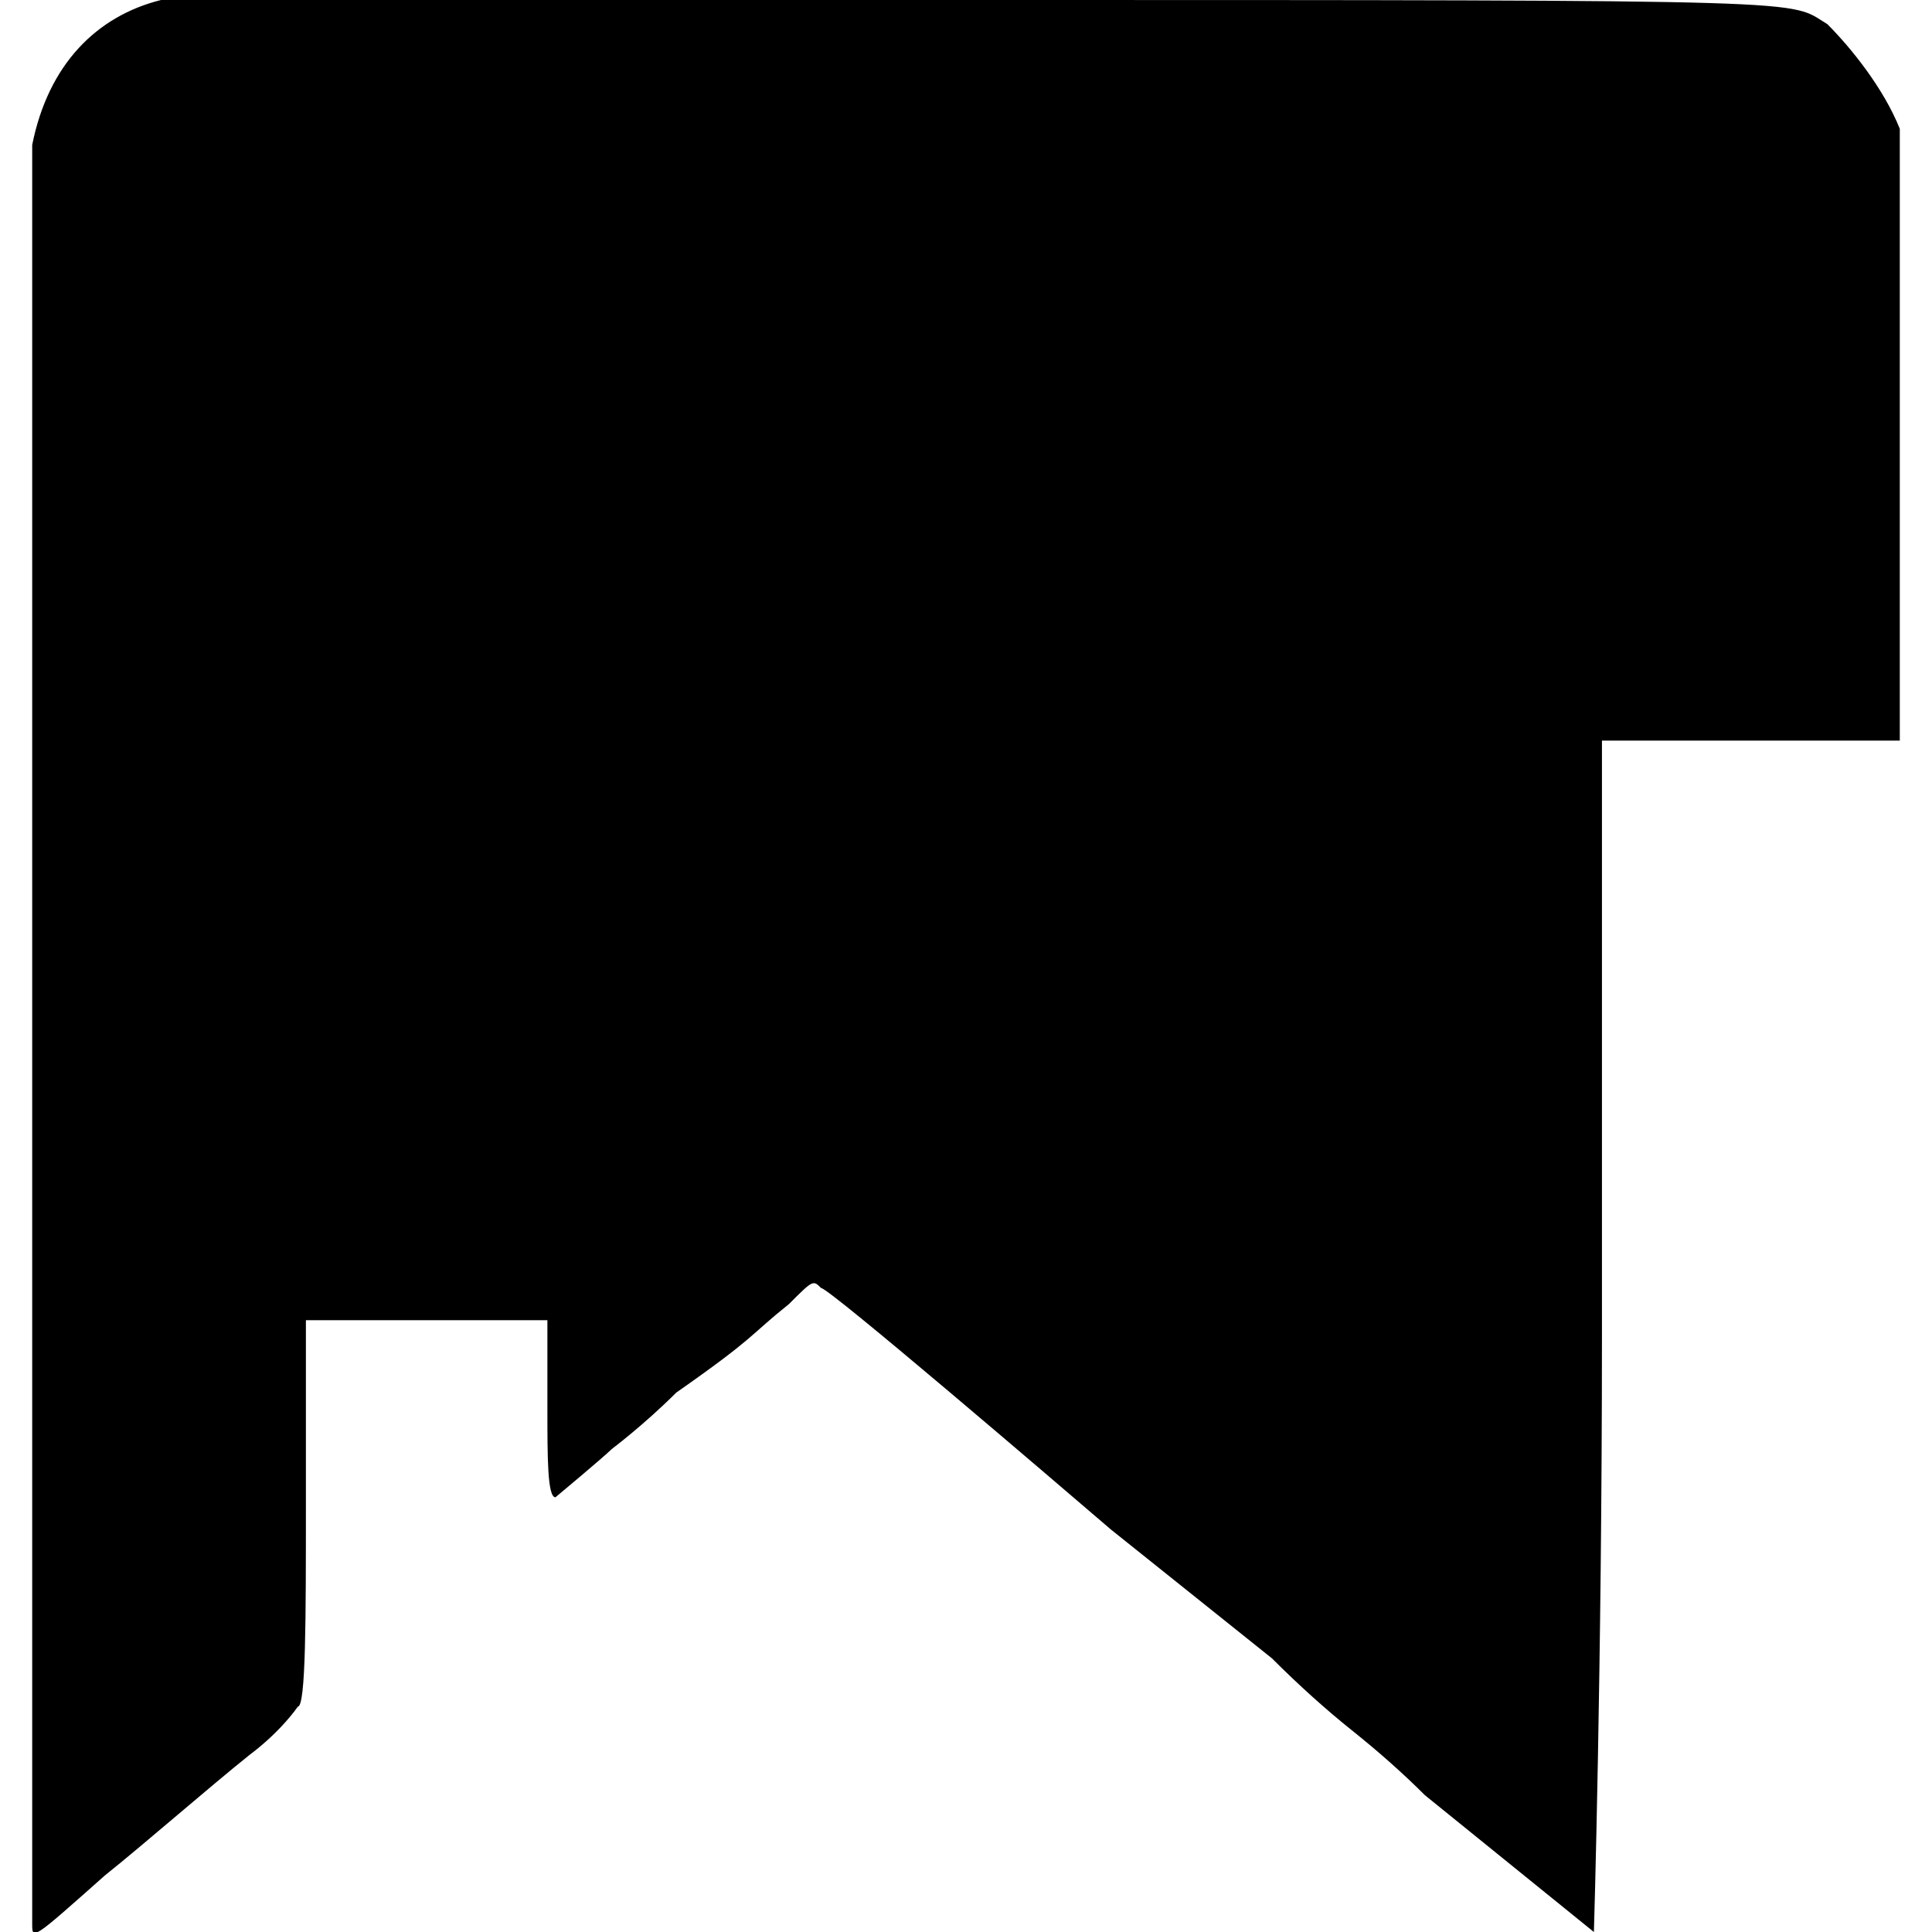
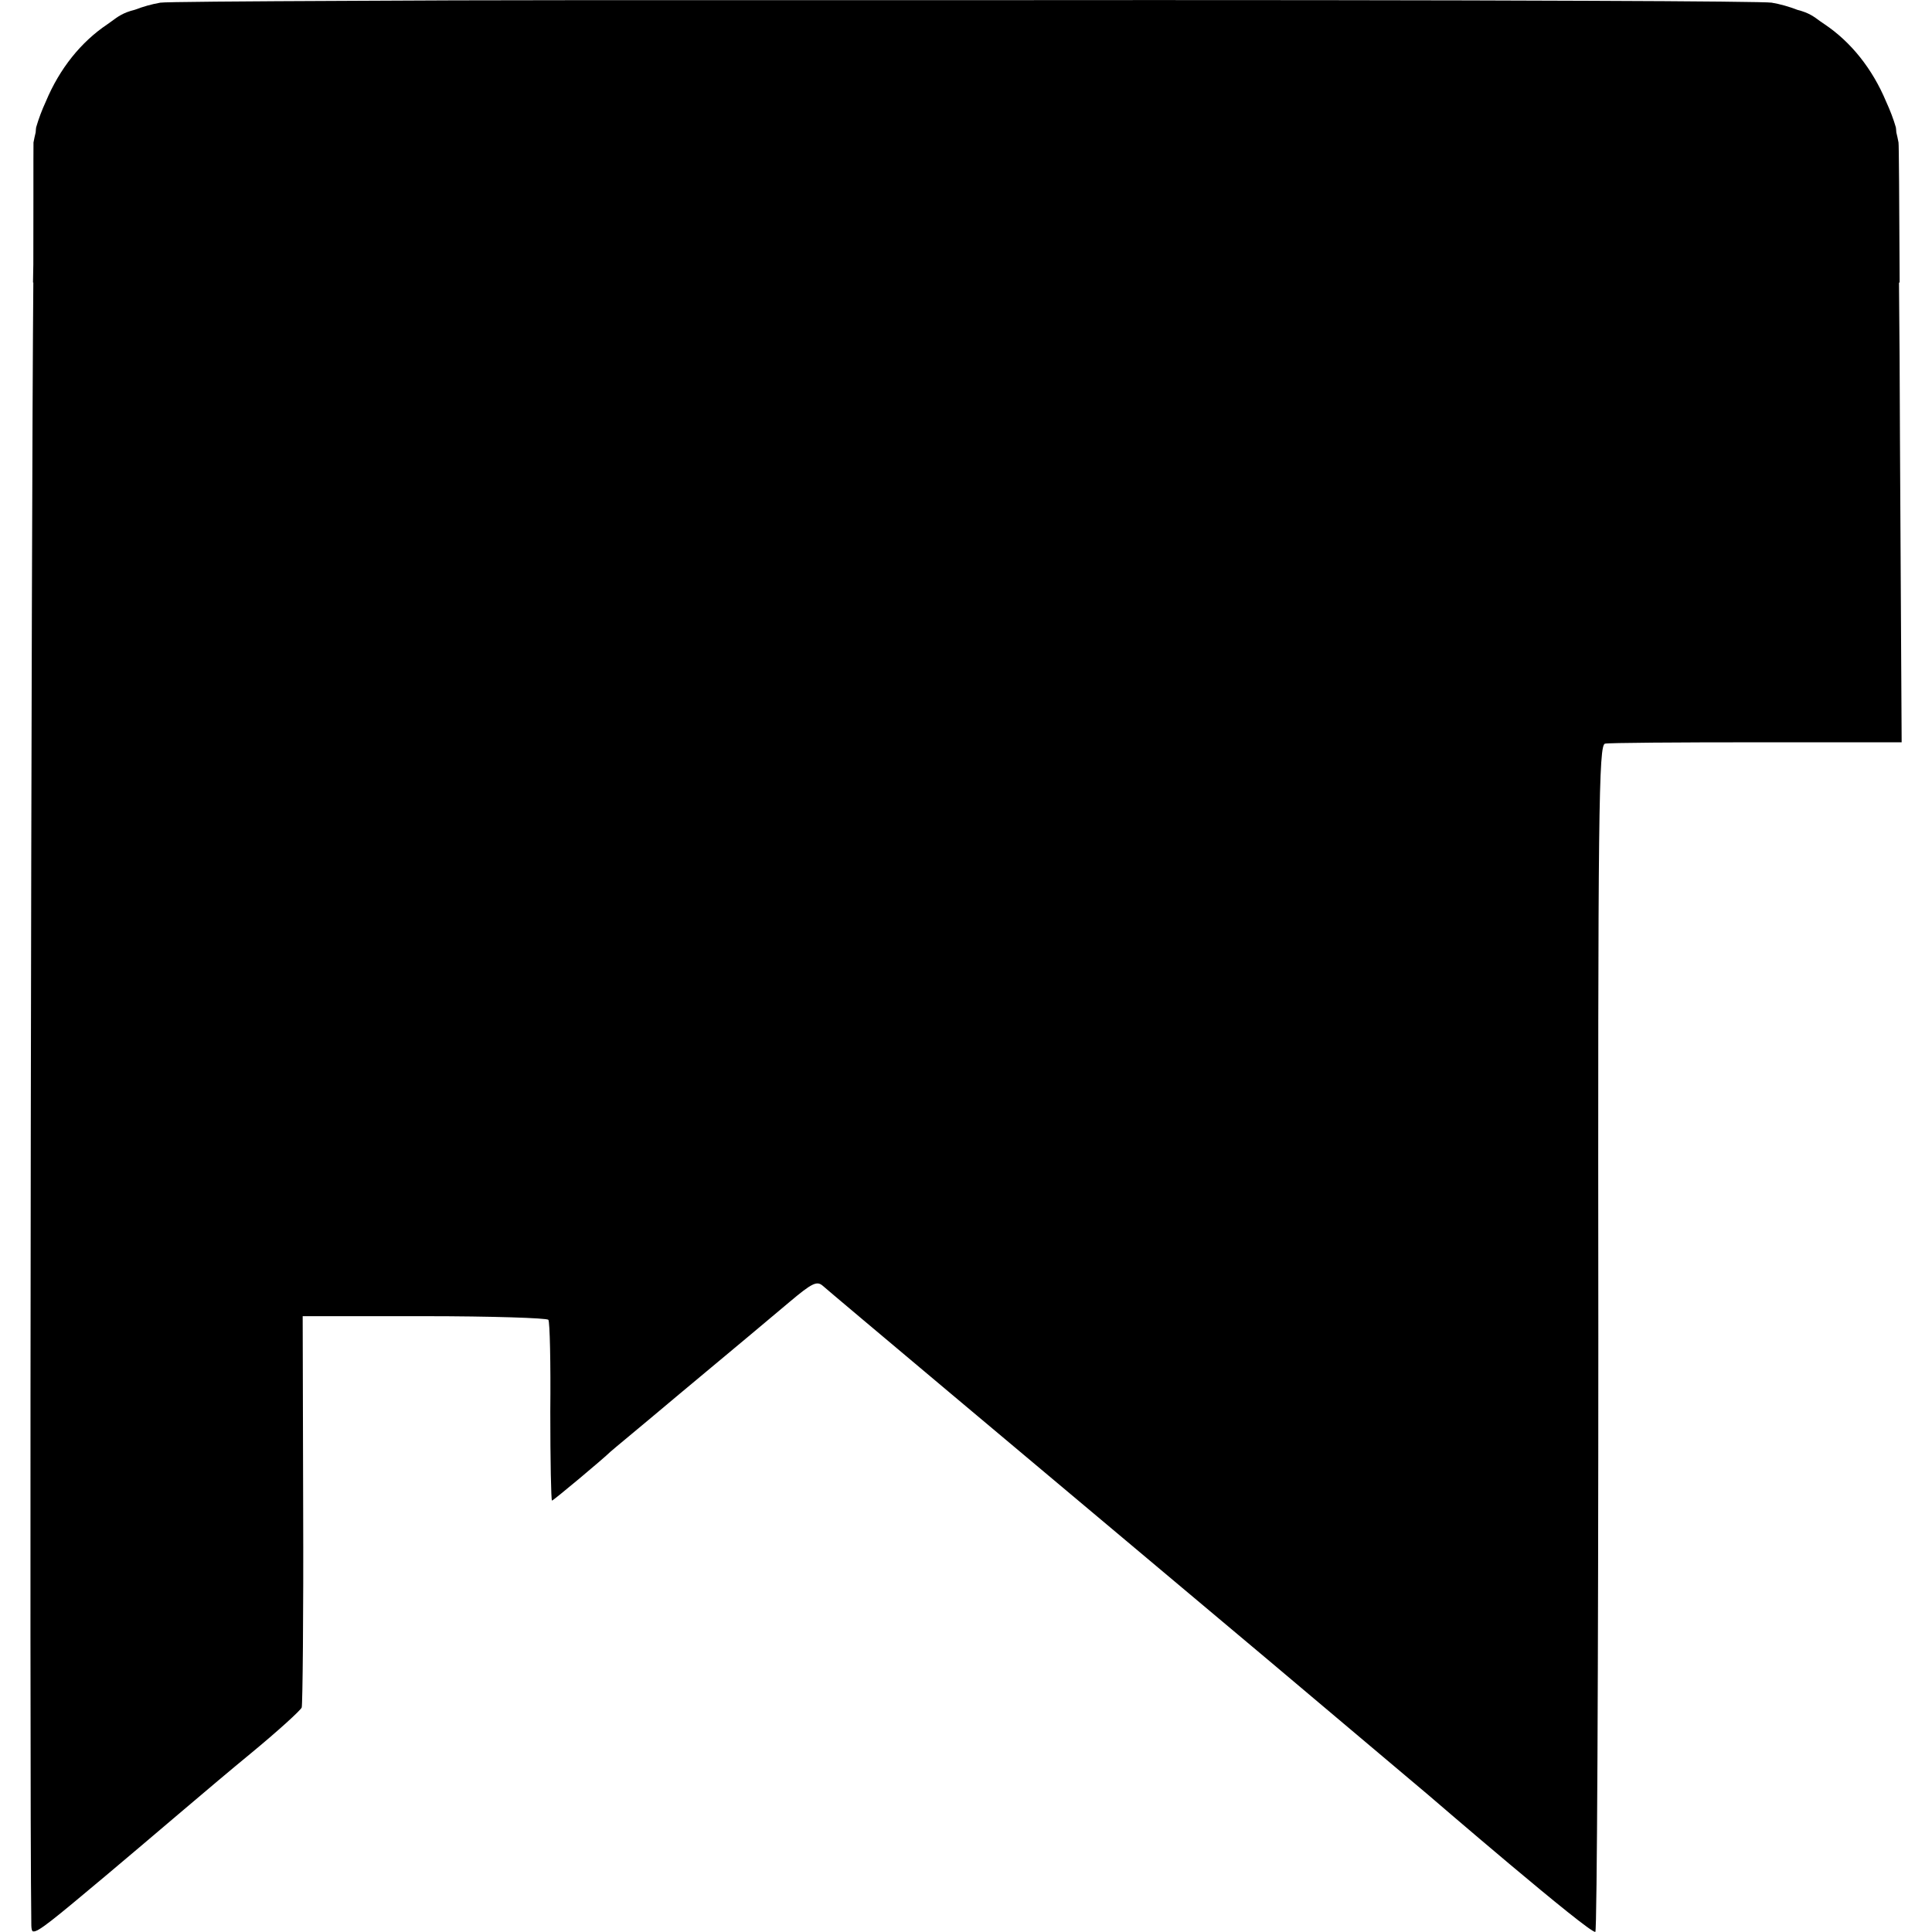
<svg xmlns="http://www.w3.org/2000/svg" version="1.2" viewBox="0 0 24 24" width="24" height="24">
  <style />
-   <path d="m2 0c-0.8 0.2-1.4 0.8-1.6 1.8 0 0.1 0 20.1 0 22.1 0 0.2 0 0.2 0.9-0.6 0.5-0.4 1.3-1.1 1.8-1.5 0.4-0.3 0.6-0.6 0.6-0.6 0.1 0 0.1-1.1 0.1-2.5v-2.3h1.5c0.8 0 1.5 0 1.5 0 0 0 0 0.5 0 1.1 0 0.6 0 1.1 0.1 1.1 0 0 0.6-0.5 0.7-0.6 0 0 0.4-0.3 0.8-0.7 1-0.7 0.9-0.7 1.4-1.1 0.3-0.3 0.3-0.3 0.4-0.2 0.1 0 2.9 2.4 3.6 3q0.5 0.4 1 0.8 0.5 0.4 1 0.8 0.5 0.5 1 0.9 0.5 0.4 0.9 0.8c0 0 2.1 1.7 2.1 1.7 0 0 0.1-3.3 0.1-7.4 0-6.6 0-7.3 0-7.4 0.1 0 0.9 0 1.9 0h1.8v-3.7c0-2.1 0-3.9 0-3.9-0.2-0.5-0.6-1-0.9-1.3-0.5-0.3 0.1-0.3-10.6-0.3-5.4 0-10 0-10.1 0z" />
+   <path d="M 7.174 0.002 C 6.037 0.003 5.138 0.005 4.422 0.01 C 2.956 0.016 2.045 0.024 1.992 0.033 C 1.883 0.052 1.778 0.082 1.676 0.121 C 1.527 0.158 1.467 0.205 1.381 0.268 C 1.365 0.279 1.35 0.291 1.332 0.303 C 1.007 0.521 0.741 0.851 0.57 1.26 C 0.521 1.366 0.48 1.475 0.449 1.582 C 0.448 1.588 0.445 1.609 0.443 1.645 C 0.433 1.686 0.424 1.727 0.416 1.77 C 0.414 1.779 0.416 3.102 0.414 3.285 C 0.413 3.392 0.411 3.395 0.41 3.51 L 0.414 3.51 C 0.389 6.29 0.363 22.018 0.389 23.895 C 0.389 23.934 0.391 23.968 0.4 23.984 C 0.401 23.985 0.403 23.987 0.404 23.988 L 0.406 23.99 L 0.408 23.992 L 0.41 23.992 L 0.412 23.992 C 0.469 24.007 0.662 23.847 1.311 23.303 C 1.808 22.887 2.638 22.173 3.111 21.785 C 3.451 21.505 3.737 21.244 3.748 21.211 C 3.759 21.172 3.771 20.062 3.766 18.744 L 3.76 16.35 L 5.275 16.35 C 6.104 16.35 6.795 16.373 6.812 16.395 C 6.83 16.416 6.842 16.931 6.836 17.535 C 6.836 18.145 6.846 18.641 6.857 18.641 C 6.874 18.641 7.5 18.117 7.582 18.035 C 7.599 18.018 7.984 17.701 8.434 17.322 C 9.357 16.552 9.351 16.558 9.807 16.174 C 10.087 15.938 10.147 15.91 10.219 15.971 C 10.291 16.037 13.097 18.391 13.811 18.99 A 1239.37 1239.37 0 0 1 17.742 22.297 C 17.745 22.3 19.762 24.036 19.818 23.998 C 19.839 23.988 19.855 20.666 19.855 16.619 C 19.849 10.045 19.86 9.254 19.938 9.238 C 19.982 9.227 20.833 9.221 21.822 9.221 L 23.623 9.221 L 23.602 5.461 C 23.6 4.755 23.596 4.086 23.59 3.51 L 23.598 3.51 C 23.593 2.444 23.589 1.793 23.584 1.77 C 23.576 1.728 23.567 1.685 23.557 1.645 C 23.555 1.609 23.552 1.588 23.551 1.582 C 23.52 1.475 23.479 1.369 23.43 1.262 C 23.259 0.853 22.993 0.522 22.668 0.303 C 22.647 0.289 22.629 0.276 22.611 0.264 C 22.53 0.204 22.471 0.159 22.33 0.123 C 22.226 0.083 22.119 0.052 22.008 0.033 C 21.957 0.024 21.12 0.015 19.76 0.01 C 17.942 0.002 15.151 -0.001 12.102 0.002 C 12.028 0.002 11.97 0.002 11.896 0.002 C 9.985 0.002 8.434 0.001 7.174 0.002 z" />
</svg>
